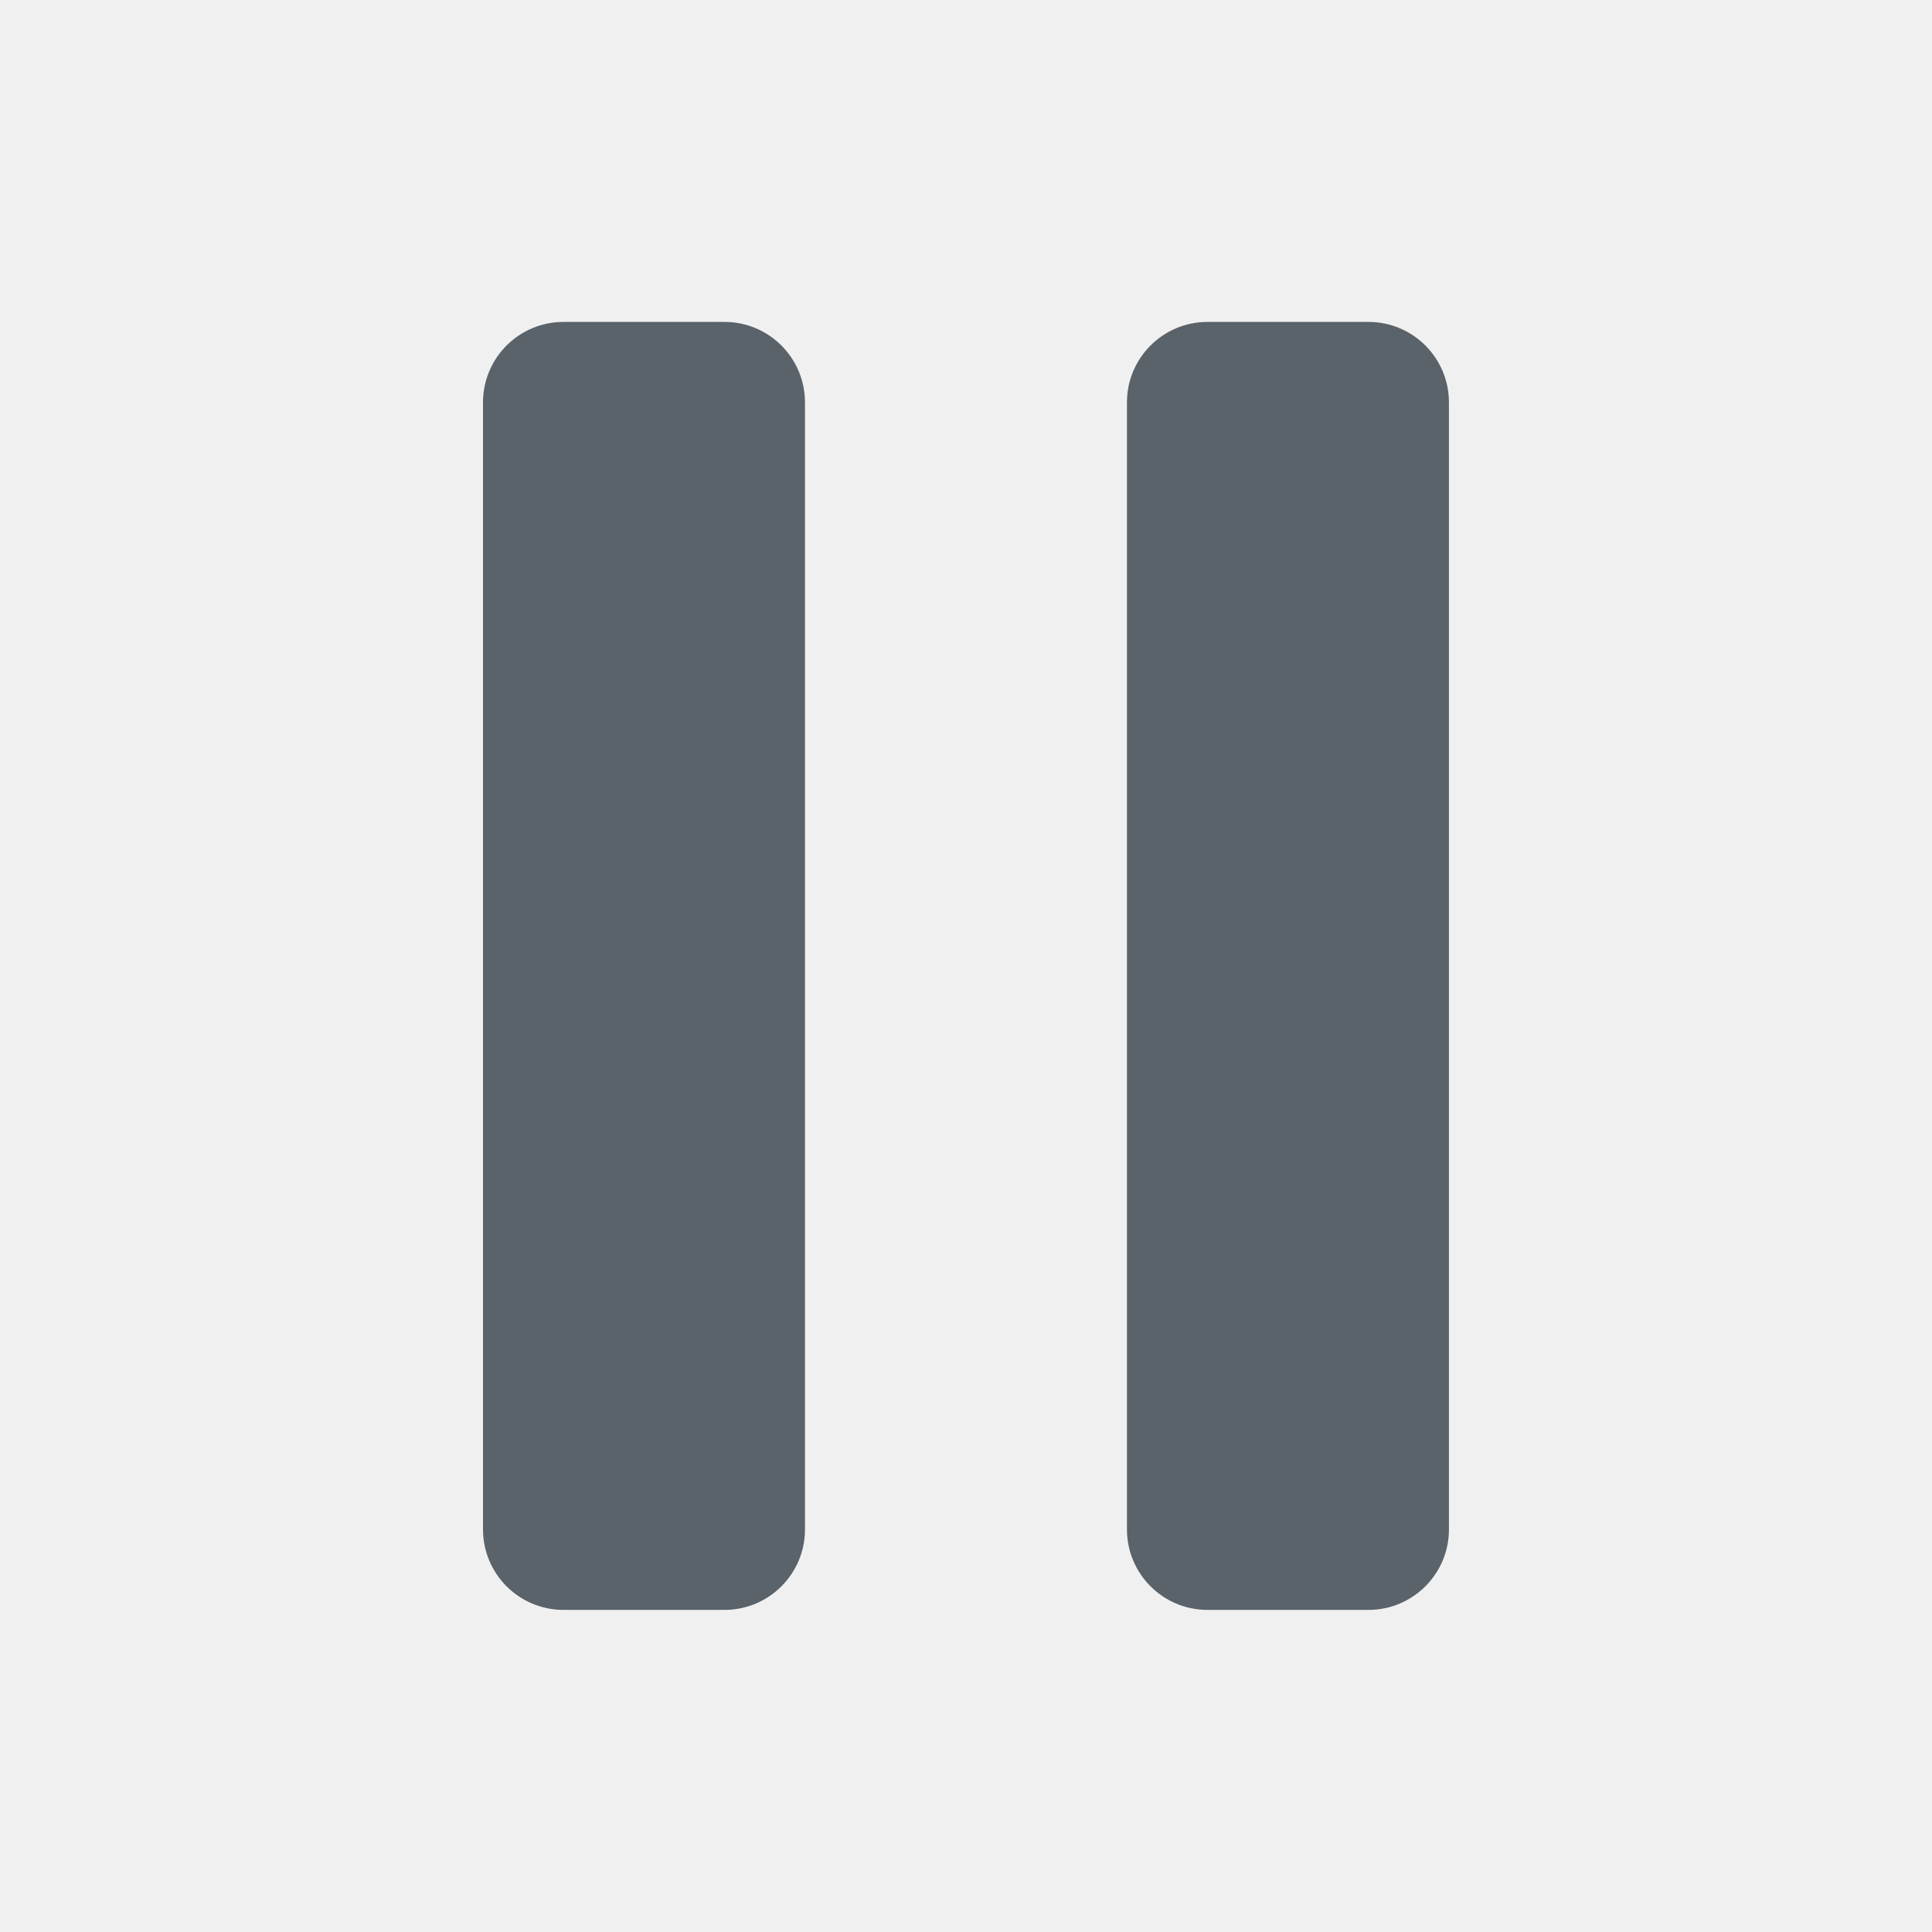
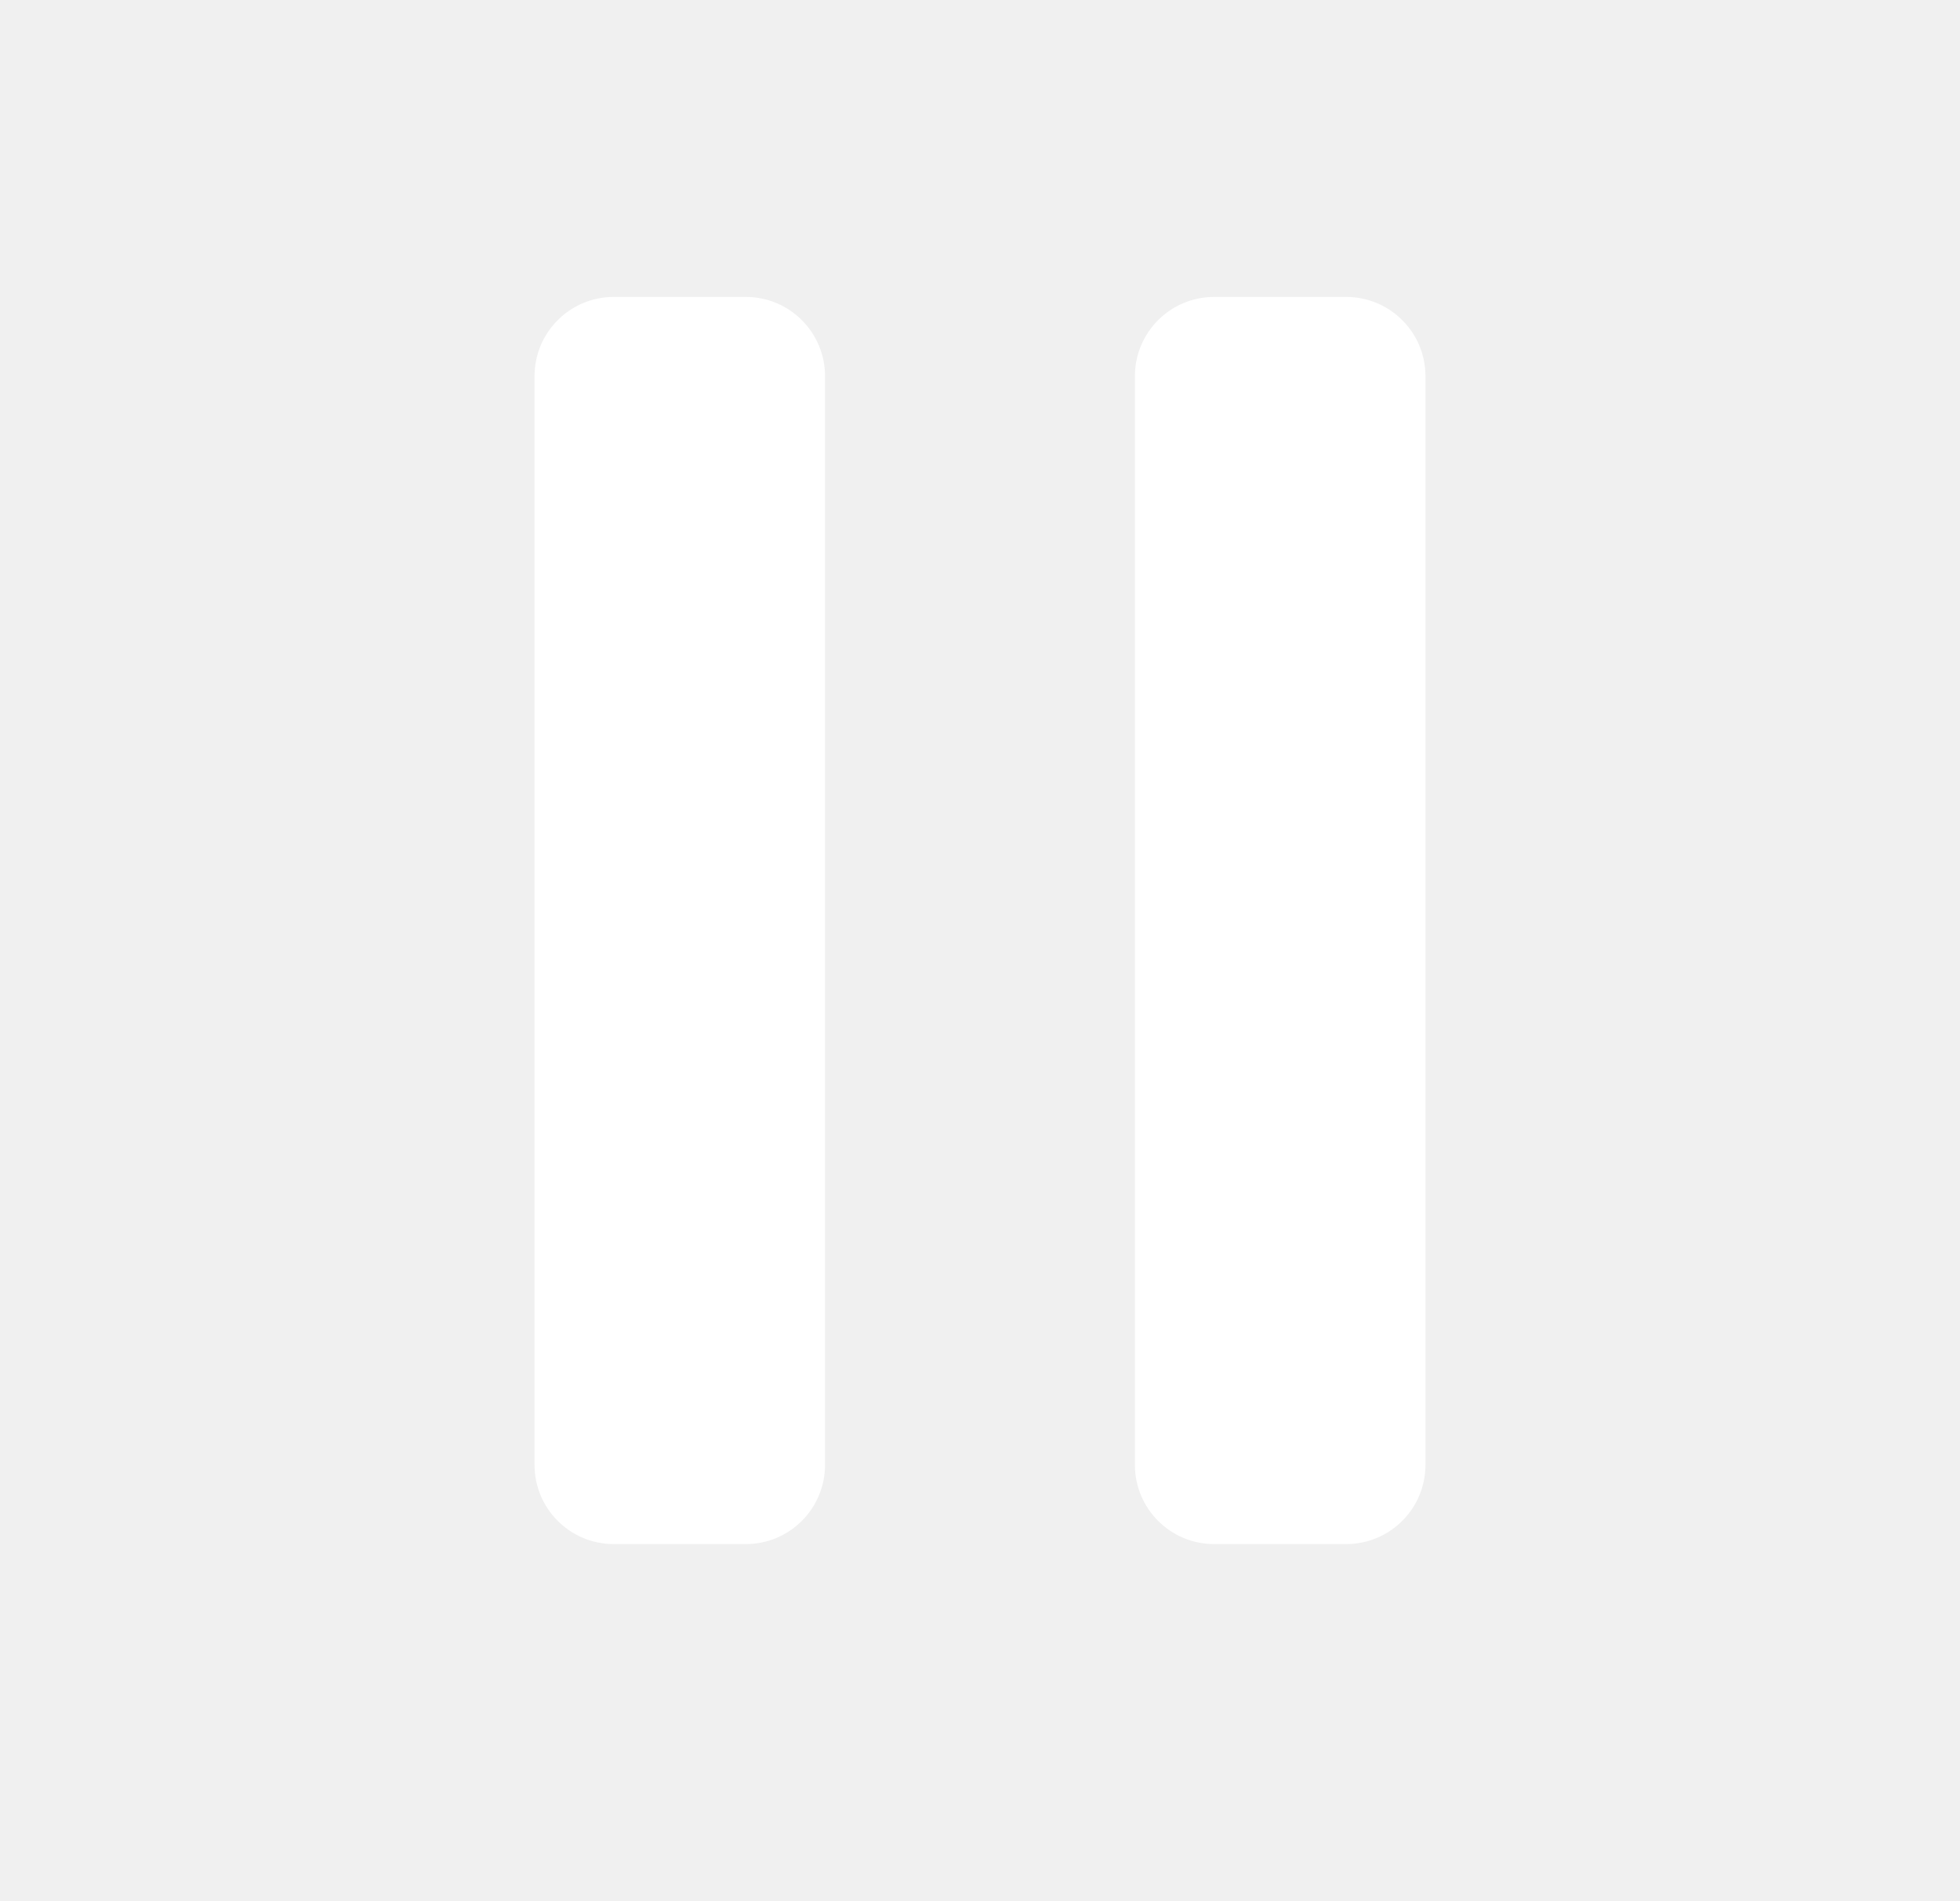
- <svg xmlns="http://www.w3.org/2000/svg" width="32" height="32" viewBox="0 0 32 32" fill="none">
-   <path d="M12 5.332H9.333C8.597 5.332 8 5.929 8 6.665V25.332C8 26.068 8.597 26.665 9.333 26.665H12C12.736 26.665 13.333 26.068 13.333 25.332V6.665C13.333 5.929 12.736 5.332 12 5.332Z" fill="#5A626A" />
-   <path d="M22.666 5.332H19.999C19.263 5.332 18.666 5.929 18.666 6.665V25.332C18.666 26.068 19.263 26.665 19.999 26.665H22.666C23.402 26.665 23.999 26.068 23.999 25.332V6.665C23.999 5.929 23.402 5.332 22.666 5.332Z" fill="#5A626A" />
+ <svg xmlns="http://www.w3.org/2000/svg" width="33" height="32" viewBox="0 0 33 32" fill="none">
+   <path d="M12.558 5C13.294 5 13.89 5.597 13.891 6.333V24.667C13.89 25.403 13.294 26 12.558 26H10.333C9.597 26 9 25.403 9 24.667V6.333C9 5.597 9.597 5 10.333 5H12.558ZM22.666 5C23.402 5 24 5.597 24 6.333V24.667C24 25.403 23.402 26 22.666 26H20.441C19.705 26 19.109 25.403 19.108 24.667V6.333C19.109 5.597 19.705 5 20.441 5H22.666Z" fill="white" />
</svg>
